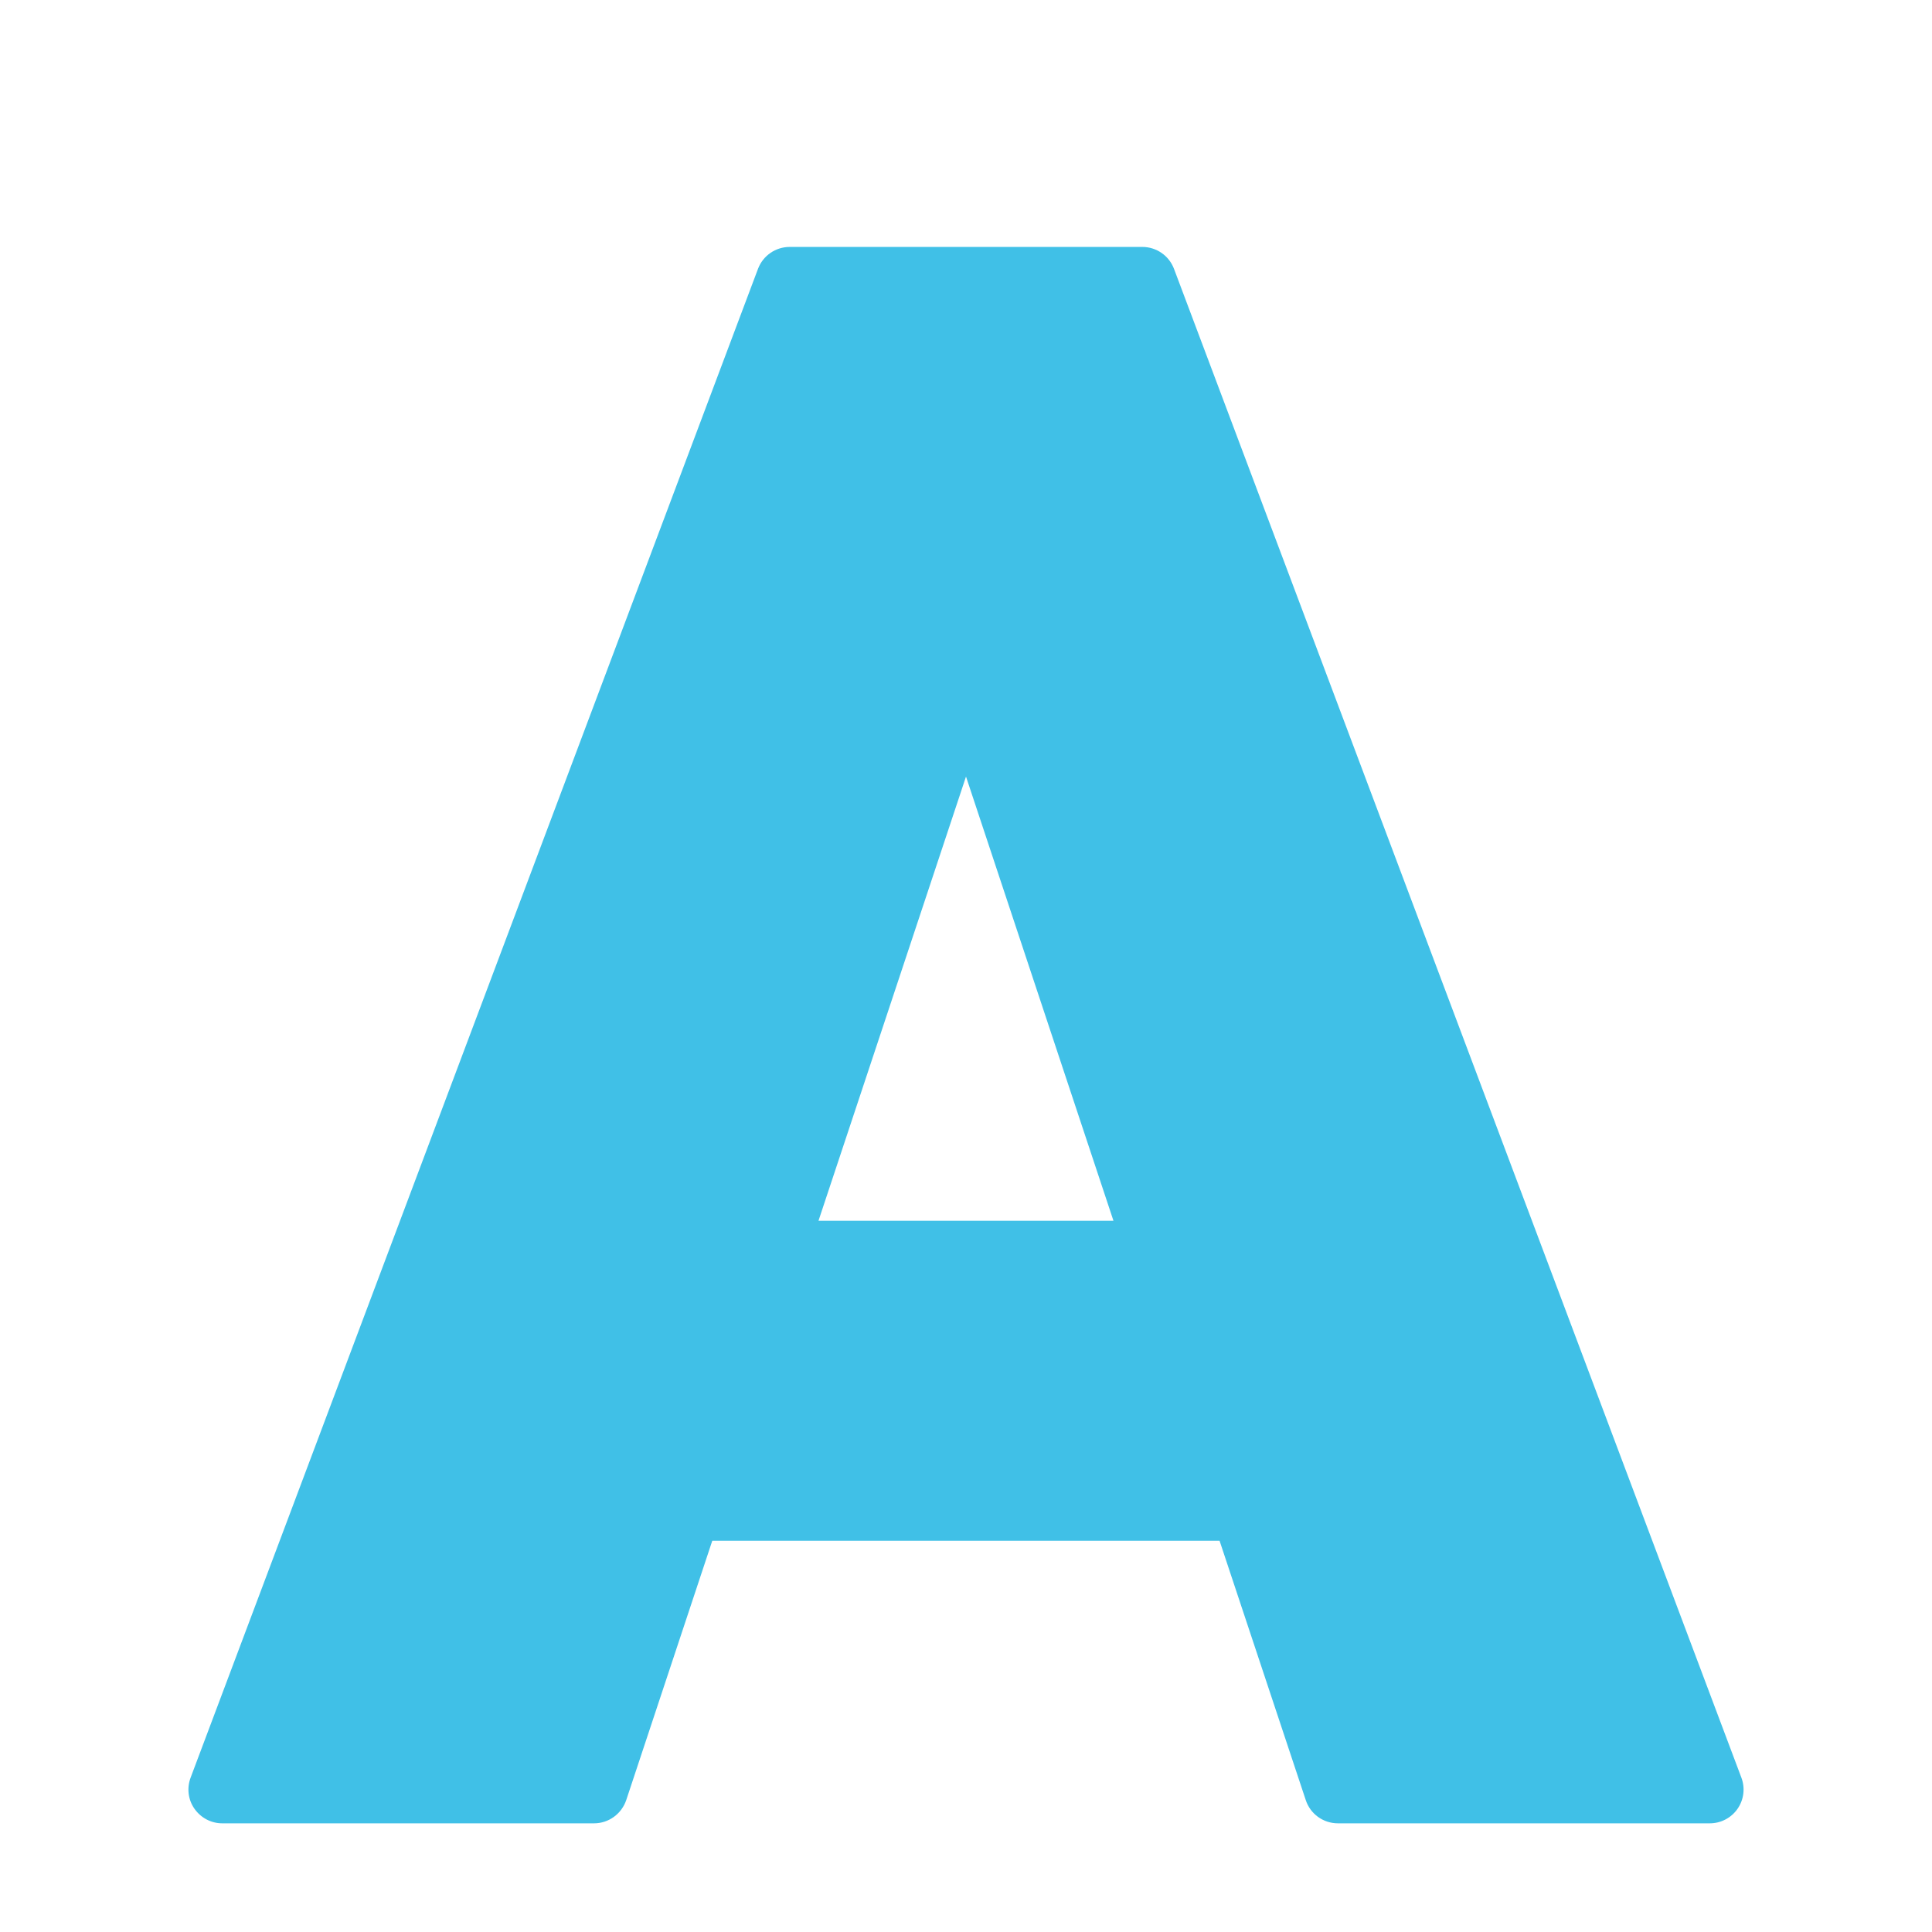
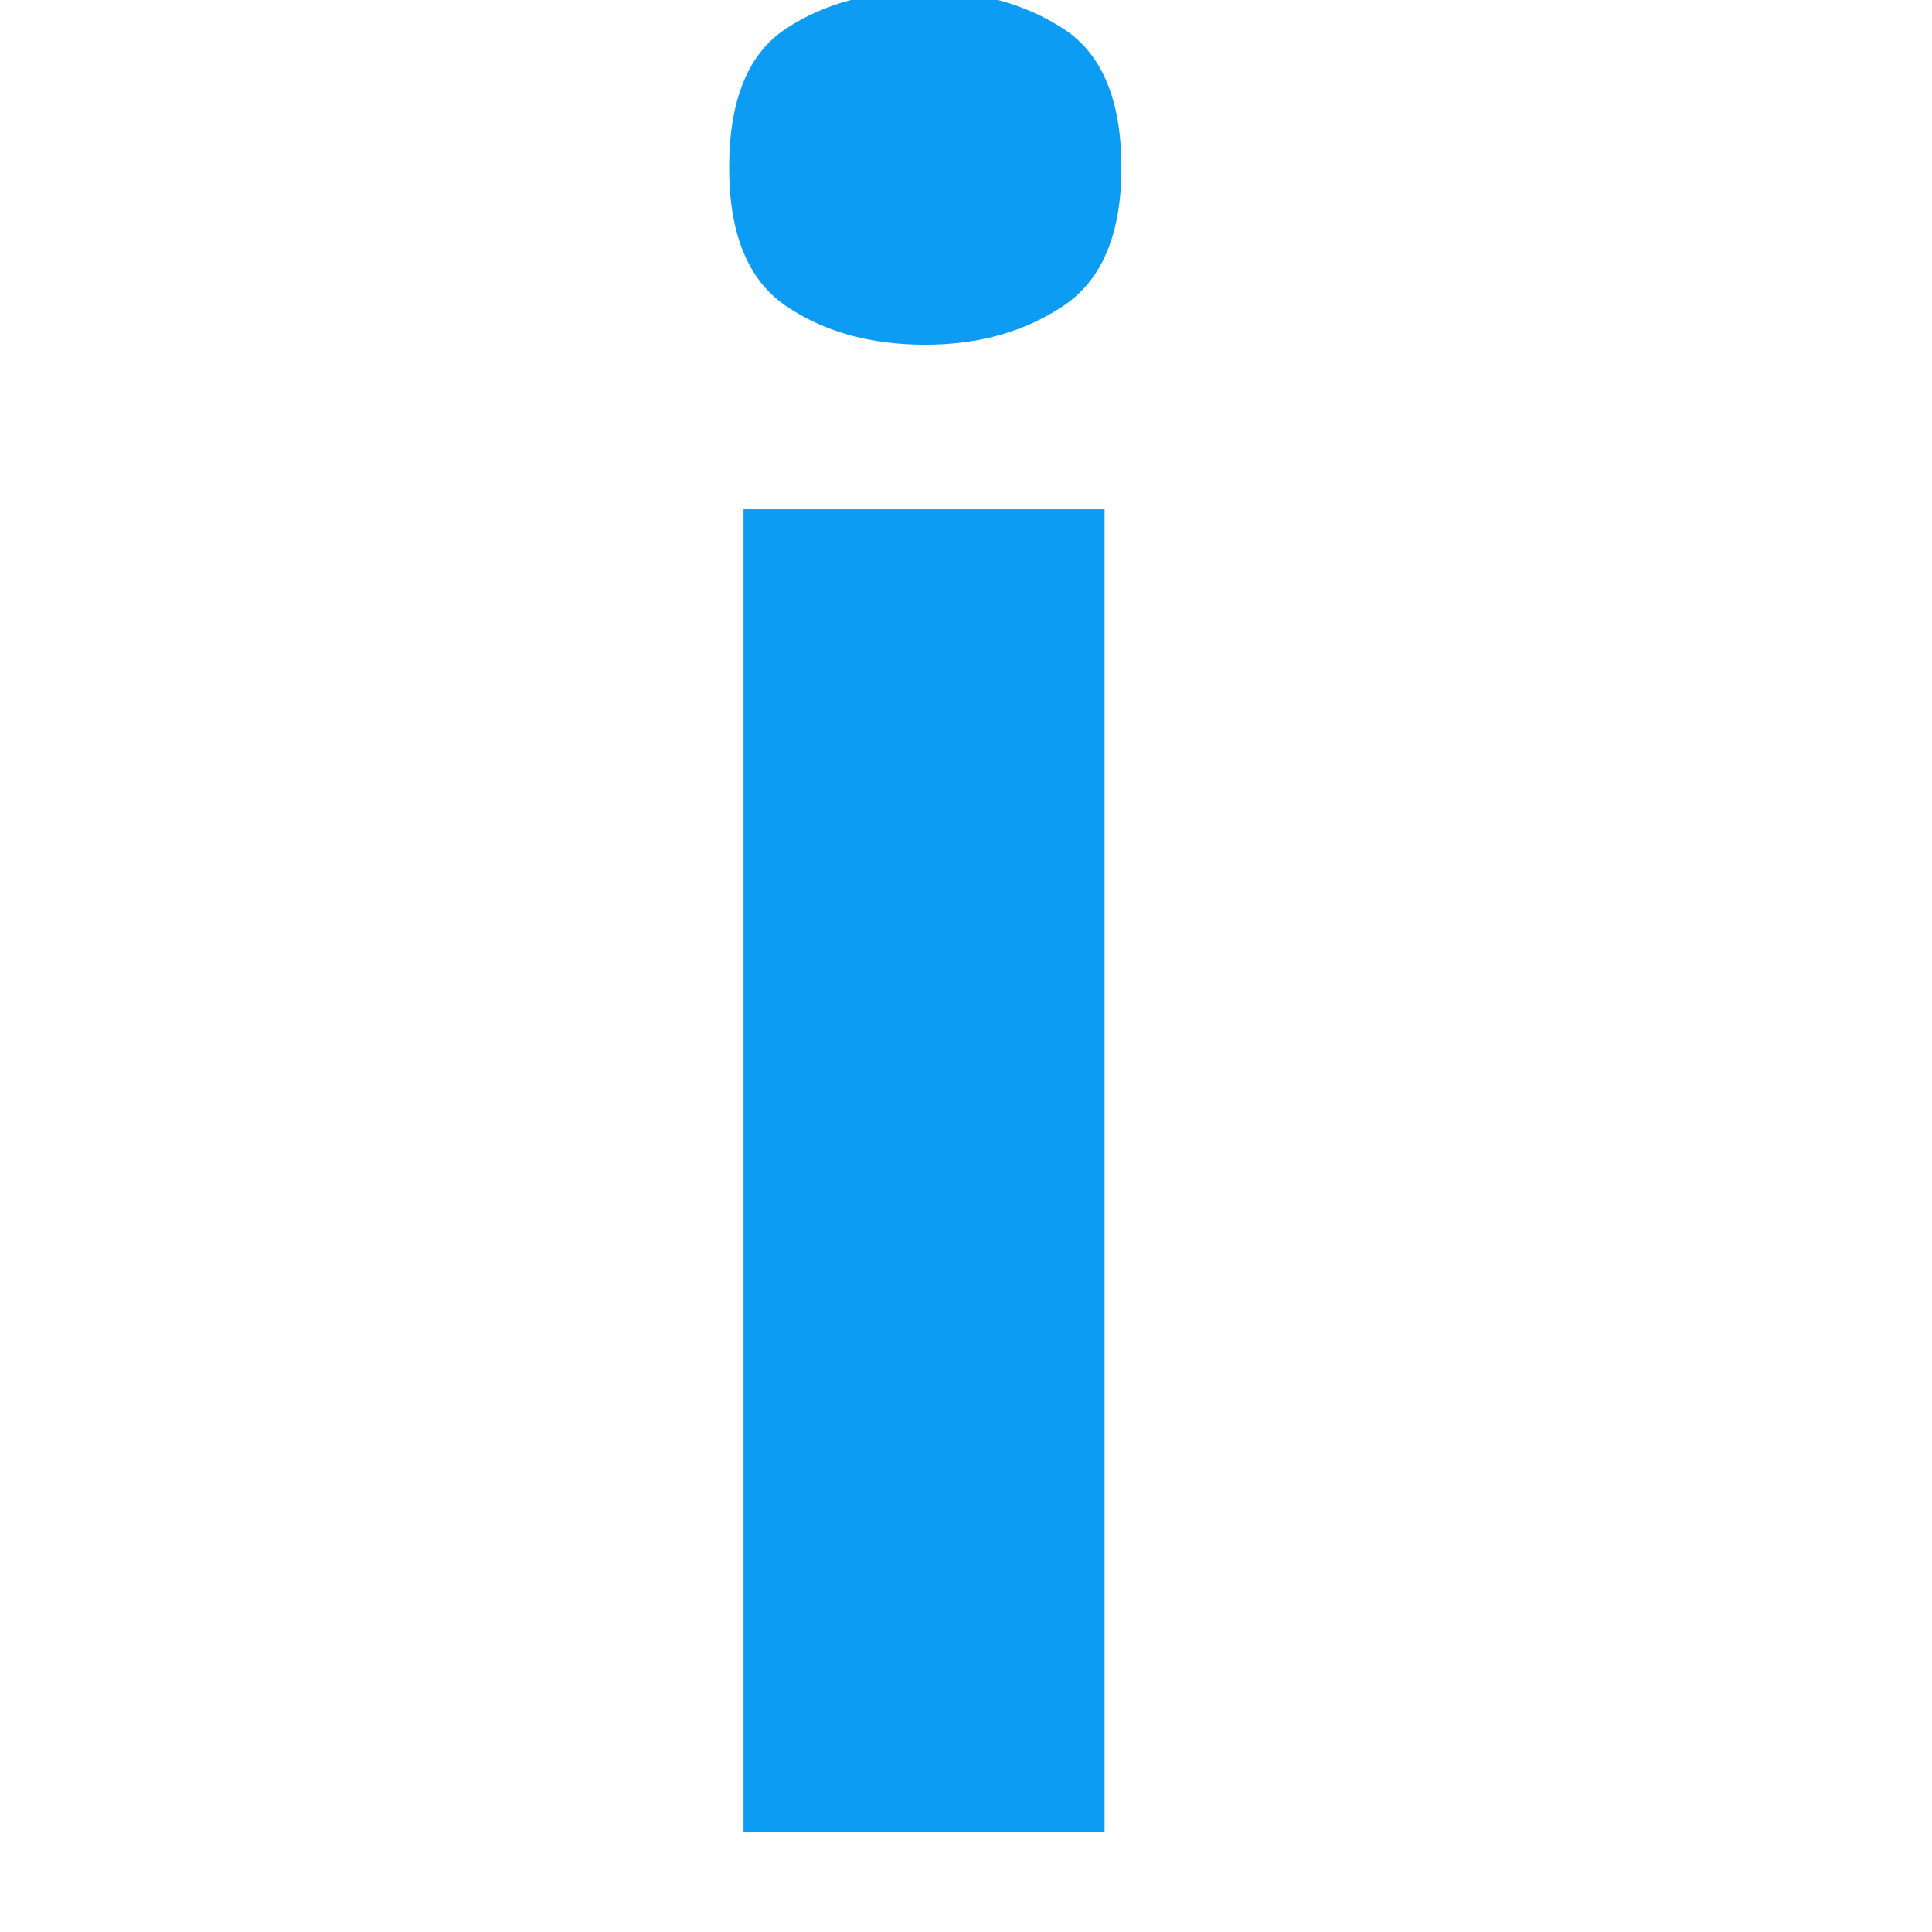
- <svg xmlns="http://www.w3.org/2000/svg" width="800px" height="800px" viewBox="0 0 128 128" aria-hidden="true" role="img" class="iconify iconify--noto" preserveAspectRatio="xMidYMid meet">
-   <path d="M115.37 117.77L77.78 17.81a2.242 2.242 0 0 0-2.1-1.45H52.32c-.94 0-1.77.58-2.1 1.45l-37.59 99.96c-.26.69-.17 1.46.25 2.06s1.1.97 1.84.97h24.64c.96 0 1.82-.62 2.13-1.54l5.7-17.18H80.8l5.71 17.18c.3.92 1.16 1.54 2.13 1.54h24.64a2.236 2.236 0 0 0 2.09-3.03zm-61.14-36.9L64 51.45l9.77 29.43H54.23z" fill="#40C0E7" />
+ <svg xmlns="http://www.w3.org/2000/svg" version="1.1" width="1080" height="1080" viewBox="0 0 1080 1080" xml:space="preserve">
+   <defs>
+ </defs>
+   <rect x="0" y="0" width="100%" height="100%" fill="transparent" />
+   <g transform="matrix(1 0 0 1 540 540)" id="8200eba8-b422-4f44-9d66-5f3871aa5c46">
+     <rect style="stroke: none; stroke-width: 1; stroke-dasharray: none; stroke-linecap: butt; stroke-dashoffset: 0; stroke-linejoin: miter; stroke-miterlimit: 4; fill: rgb(255,255,255); fill-rule: nonzero; opacity: 1; visibility: hidden;" vector-effect="non-scaling-stroke" x="-540" y="-540" rx="0" ry="0" width="1080" height="1080" />
+   </g>
+   <g transform="matrix(1 0 0 1 540 540)" id="c97445b4-2224-4cf4-aca2-f60fd76fedf1">
+ </g>
+   <g transform="matrix(NaN NaN NaN NaN 0 0)">
+     <g style="">
+ </g>
+   </g>
+   <g transform="matrix(NaN NaN NaN NaN 0 0)">
+     <g style="">
+ </g>
+   </g>
+   <g transform="matrix(6.77 0 0 6.77 503.7 598.65)" style="" id="3727b344-d2d6-49e1-9097-a74a2e7a9c26">
+     <text xml:space="preserve" font-family="Raleway" font-size="200" font-style="normal" font-weight="900" style="stroke: none; stroke-width: 1; stroke-dasharray: none; stroke-linecap: butt; stroke-dashoffset: 0; stroke-linejoin: miter; stroke-miterlimit: 4; fill: rgb(13,156,244); fill-rule: nonzero; opacity: 1; white-space: pre;">
+       <tspan x="-28.6" y="62.83">i</tspan>
+     </text>
+   </g>
+   <g transform="matrix(NaN NaN NaN NaN 0 0)">
+     <g style="">
+ </g>
+   </g>
</svg>
